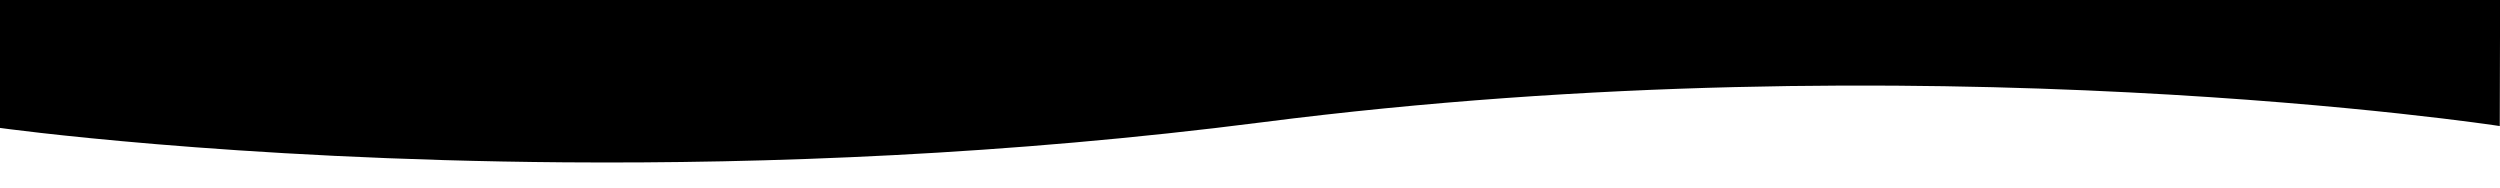
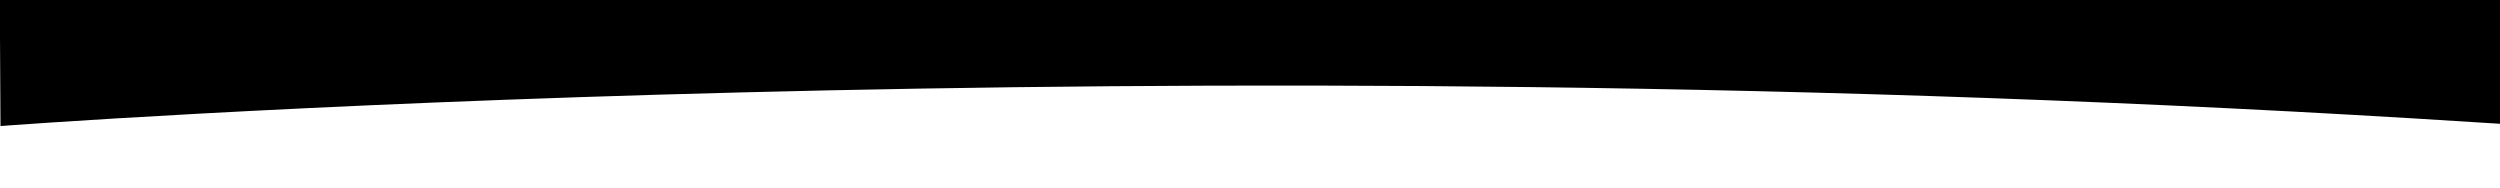
<svg xmlns="http://www.w3.org/2000/svg" xml:space="preserve" viewBox="0 0 200 15" version="1.1" id="svg1" width="200" height="15">
  <defs id="defs1" />
-   <path id="path1" style="stroke-width:0.99" d="m 45.158,12.986 c 16.157,0.125 35.446,-0.592 55.805,-3.203 52.884,-6.784 99.018,0.301 99.018,0.301 L 200,3 V 0 H 0 v 3 7.234 c 0,0 18.23,2.544 45.158,2.752 z" />
+   <path id="path1" style="stroke-width:1.4" d="M 309.684,12.986 C 277.37,13.111 238.792,12.395 198.074,9.783 92.306,3 0.039,10.084 0.039,10.084 L 0,3 V 0 h 400 v 3 7.234 c 0,0 -36.461,2.544 -90.316,2.752 z" />
</svg>
